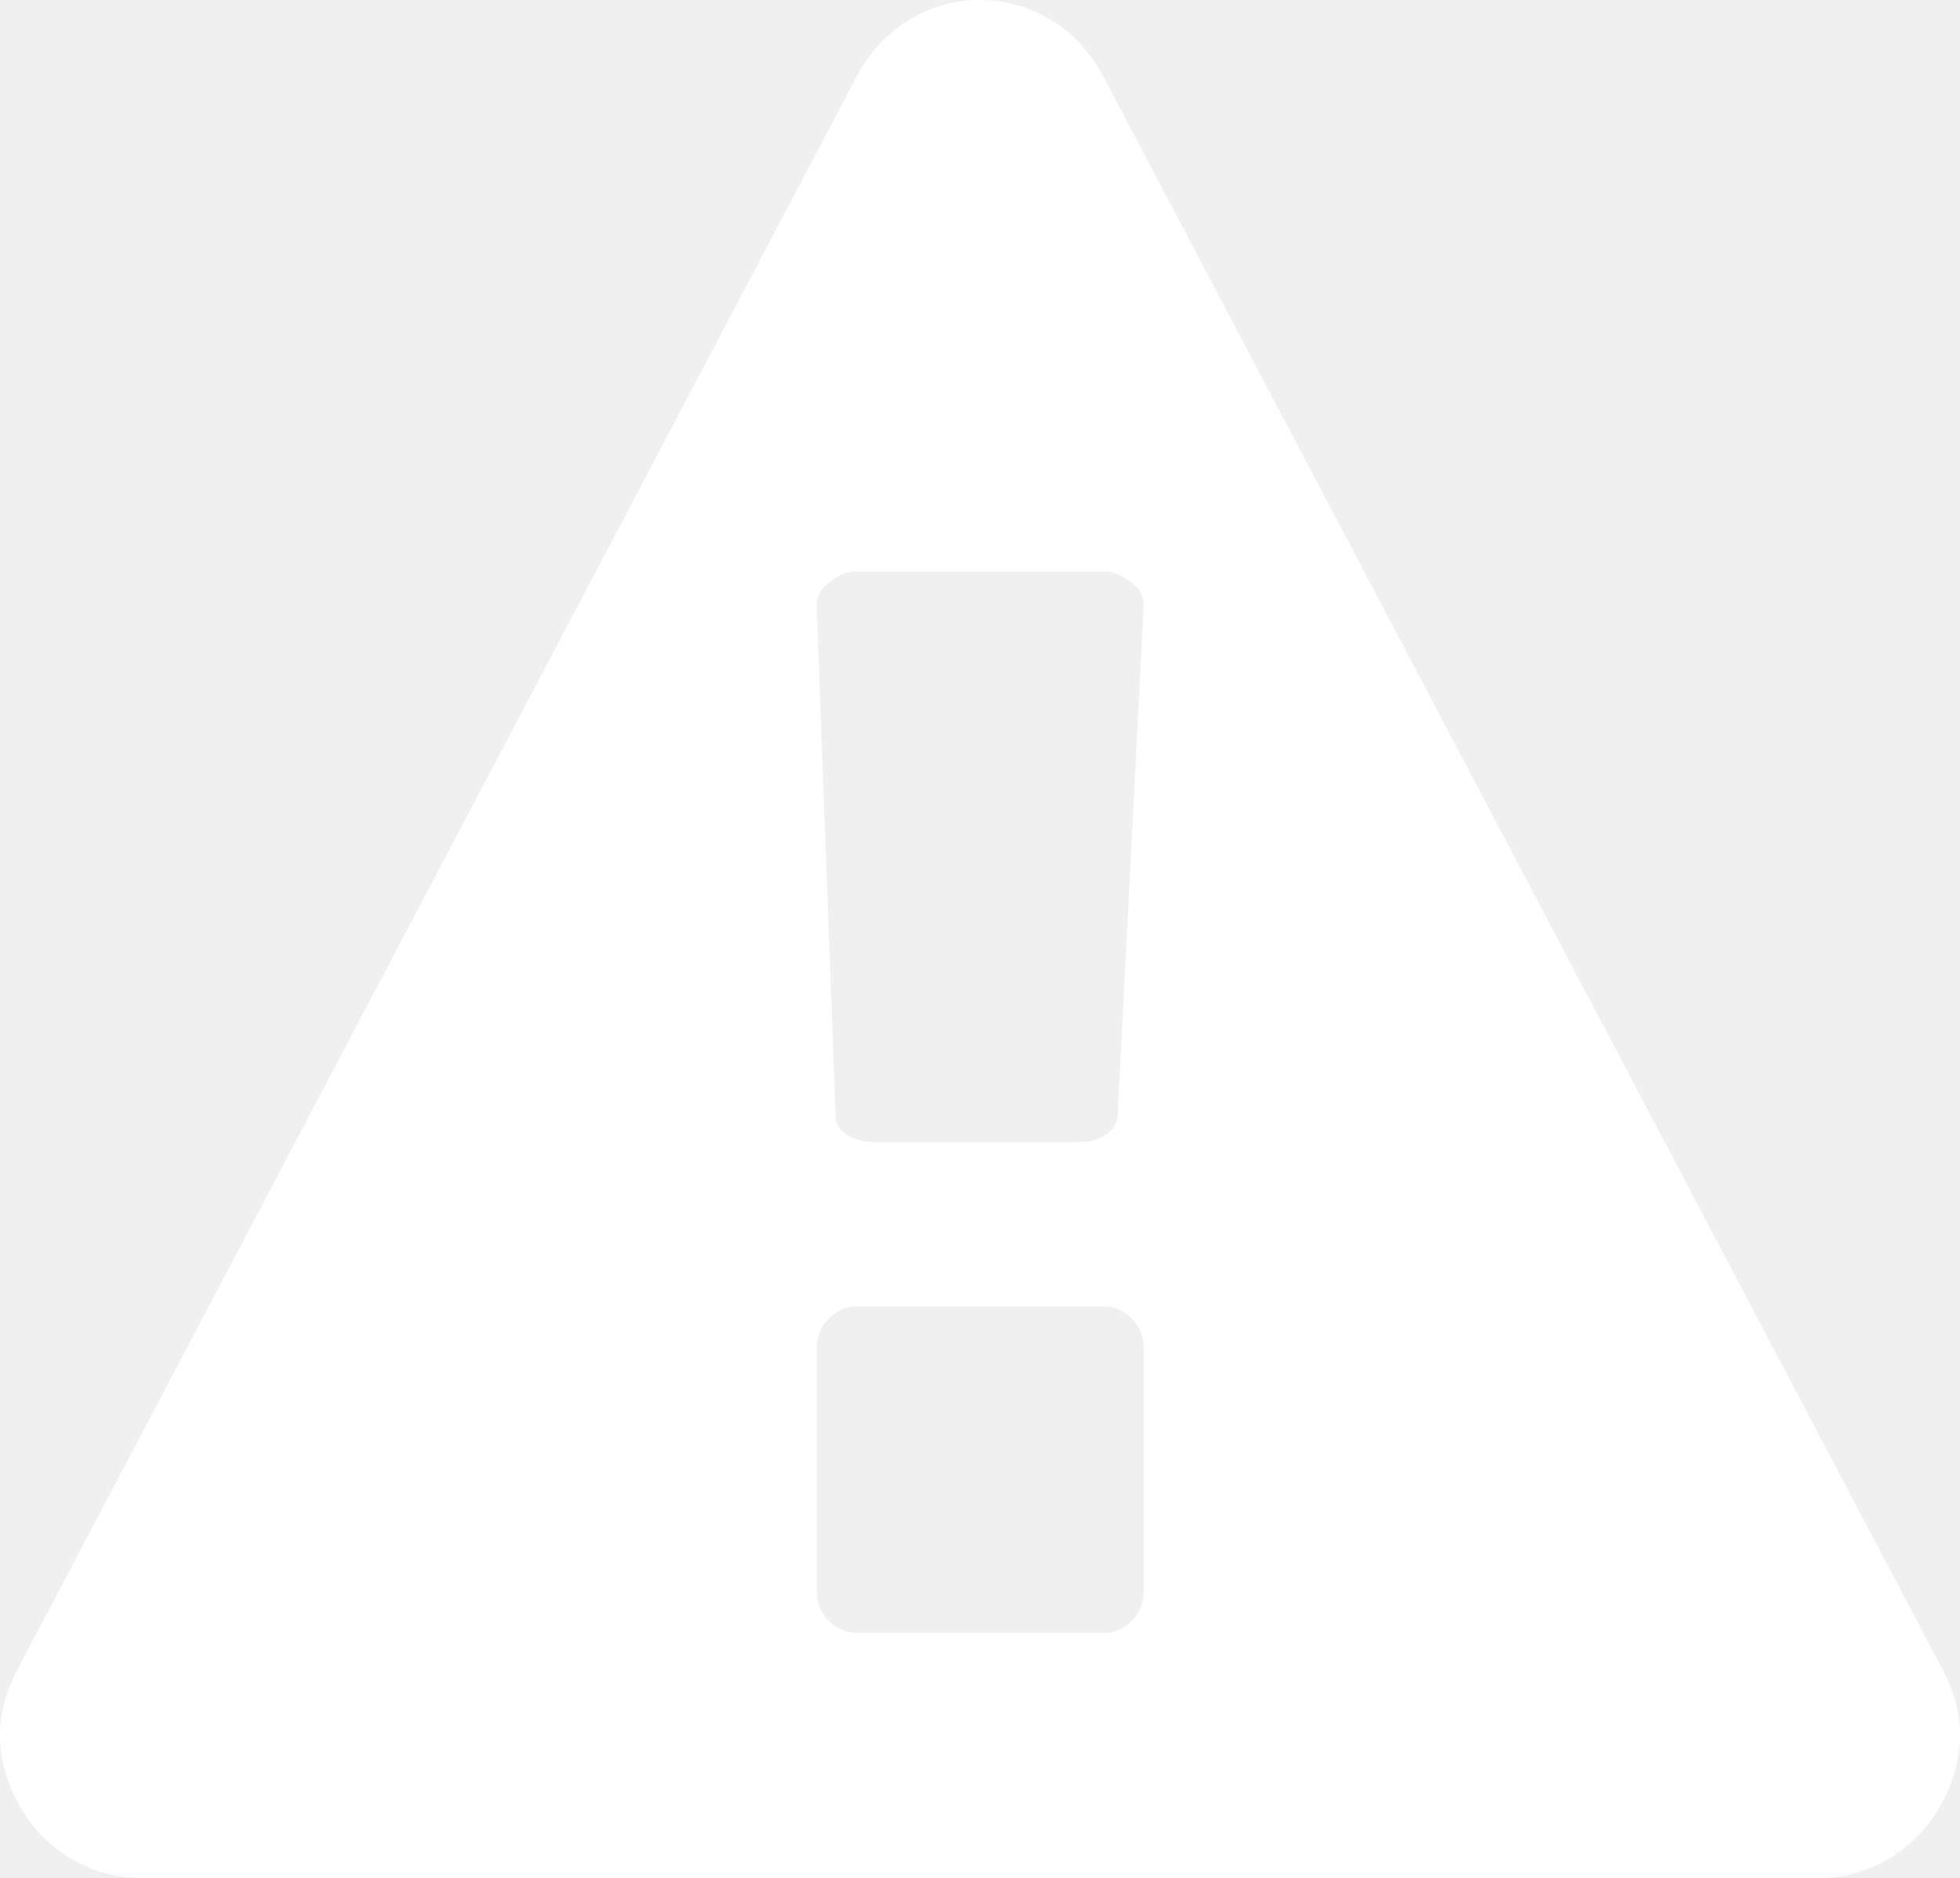
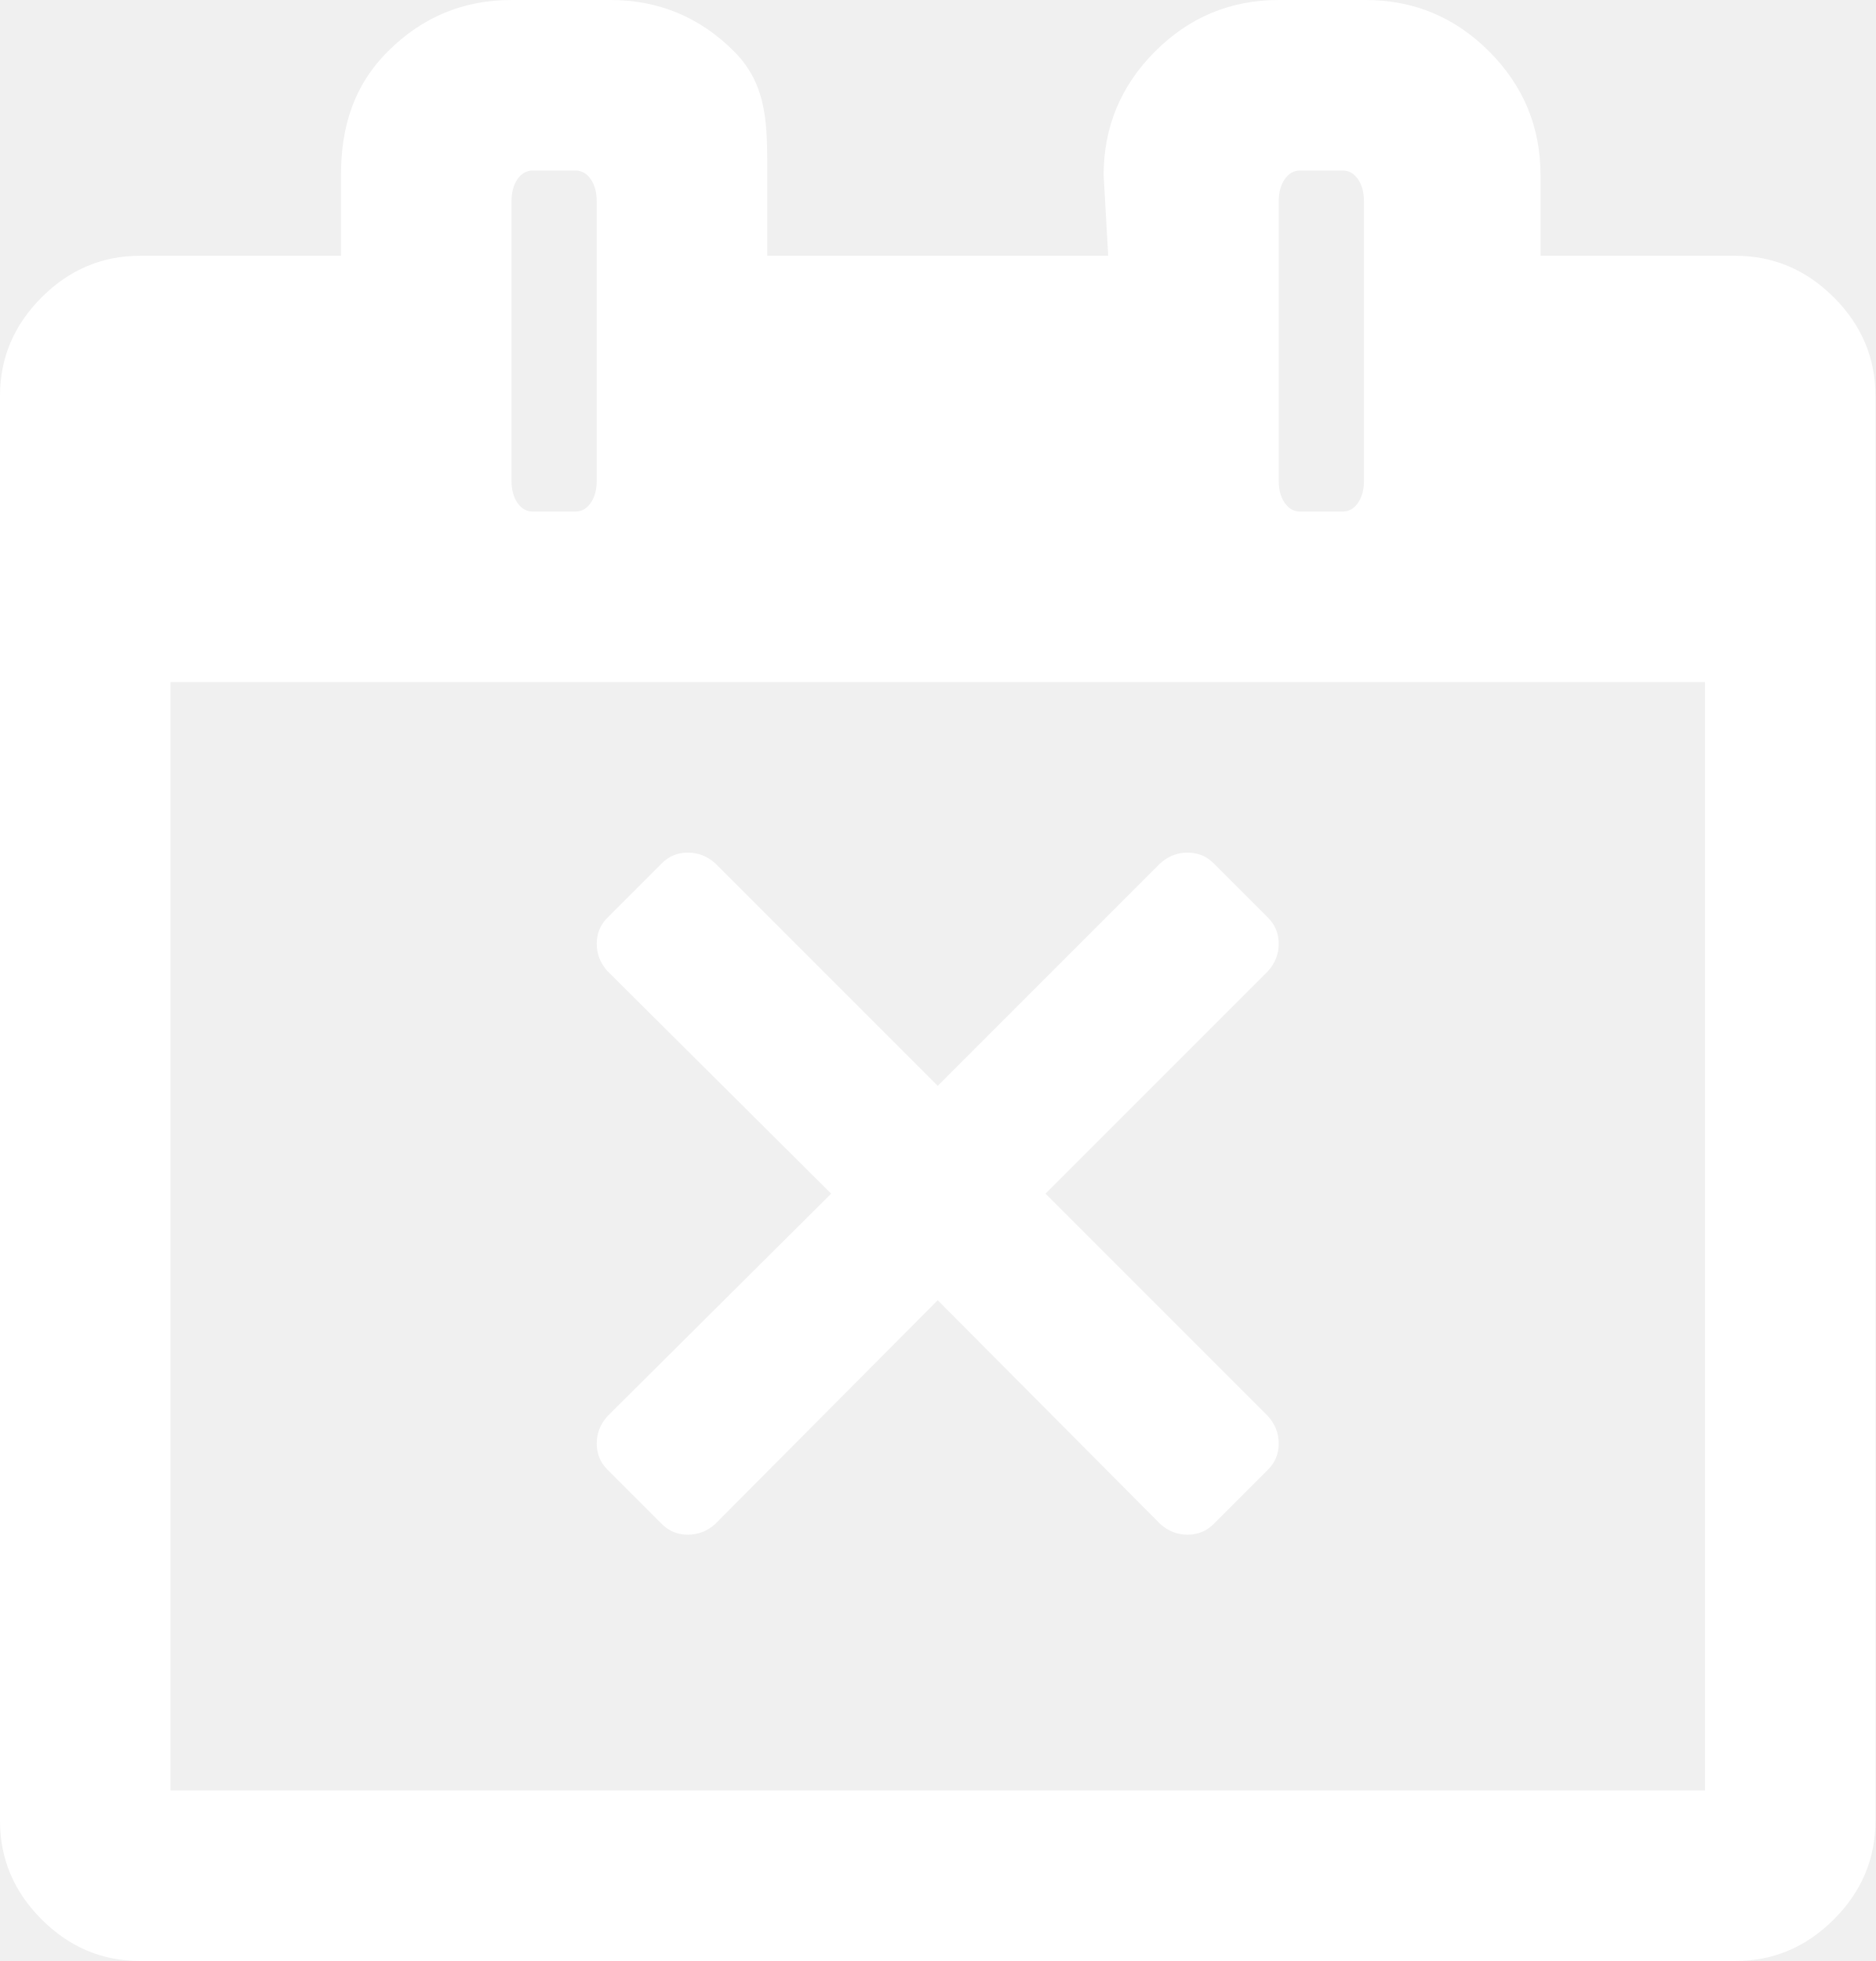
- <svg xmlns="http://www.w3.org/2000/svg" width="24" height="23" viewBox="0 0 24 23">
-   <path fill="#FFFFFF" fill-rule="evenodd" d="M13.498,0.914 L23.772,20.421 C24.085,20.994 24.076,21.567 23.746,22.14 C23.594,22.404 23.387,22.613 23.124,22.768 C22.86,22.923 22.577,23 22.274,23 L1.726,23 C1.423,23 1.14,22.923 0.876,22.768 C0.613,22.613 0.406,22.404 0.254,22.14 C-0.076,21.567 -0.085,20.994 0.228,20.421 L10.502,0.914 C10.653,0.632 10.863,0.409 11.13,0.246 C11.398,0.082 11.688,0 12,0 C12.312,0 12.602,0.082 12.87,0.246 C13.137,0.409 13.347,0.632 13.498,0.914 Z M14.005,19.484 L14.005,16.516 C14.005,16.37 13.956,16.247 13.857,16.148 C13.758,16.049 13.64,16 13.505,16 L10.501,16 C10.365,16 10.248,16.049 10.149,16.148 C10.05,16.247 10,16.37 10,16.516 L10,19.484 C10,19.63 10.05,19.753 10.149,19.852 C10.248,19.951 10.365,20 10.501,20 L13.505,20 C13.64,20 13.758,19.951 13.857,19.852 C13.956,19.753 14.005,19.63 14.005,19.484 Z M13.685,13.673 L14.005,7.409 C14.005,7.3 13.96,7.214 13.869,7.15 C13.751,7.05 13.641,7 13.541,7 L10.464,7 C10.364,7 10.255,7.05 10.136,7.15 C10.045,7.214 10,7.309 10,7.437 L10.232,13.673 C10.232,13.764 10.277,13.839 10.368,13.898 C10.459,13.958 10.569,13.987 10.696,13.987 L13.221,13.987 C13.348,13.987 13.455,13.958 13.541,13.898 C13.628,13.839 13.675,13.764 13.685,13.673 Z" />
+ <svg xmlns="http://www.w3.org/2000/svg" width="22" height="23" viewBox="0 0 22 23">
+   <path fill="#FFFFFF" fill-rule="evenodd" d="M22,4.643 L22,21.357 C22,21.802 21.837,22.187 21.512,22.512 C21.187,22.837 20.802,23 20.357,23 L1.643,23 C1.198,23 0.813,22.837 0.488,22.512 C0.163,22.187 0,21.802 0,21.357 L0,4.643 C0,4.198 0.163,3.813 0.488,3.488 C0.813,3.163 1.198,3 1.643,3 L4,3 L4,2.054 C4,1.489 4.148,1.005 4.55,0.603 C4.952,0.201 5.435,0 6,0 L7.161,0 C7.725,0 8.209,0.201 8.611,0.603 C9.013,1.005 9,1.489 9,2.054 L9,3 L13,3 L12.946,2.054 C12.946,1.489 13.148,1.005 13.55,0.603 C13.952,0.201 14.435,0 15,0 L16.018,0 C16.583,0 17.066,0.201 17.468,0.603 C17.87,1.005 18.071,1.489 18.071,2.054 L18.071,3 L20.357,3 C20.802,3 21.187,3.163 21.512,3.488 C21.837,3.813 22,4.198 22,4.643 Z M2,21 L20,21 L20,8 L2,8 L2,21 Z M7,5.636 L7,2.364 C7,2.258 6.977,2.17 6.93,2.102 C6.883,2.034 6.823,2 6.75,2 L6.25,2 C6.177,2 6.117,2.034 6.07,2.102 C6.023,2.17 6,2.258 6,2.364 L6,5.636 C6,5.742 6.023,5.83 6.07,5.898 C6.117,5.966 6.177,6 6.25,6 L6.75,6 C6.823,6 6.883,5.966 6.93,5.898 C6.977,5.83 7,5.742 7,5.636 Z M16,5.636 L16,2.364 C16,2.258 15.977,2.17 15.93,2.102 C15.883,2.034 15.823,2 15.75,2 L15.25,2 C15.177,2 15.117,2.034 15.07,2.102 C15.023,2.17 15,2.258 15,2.364 L15,5.636 C15,5.742 15.023,5.83 15.07,5.898 C15.117,5.966 15.177,6 15.25,6 L15.75,6 C15.823,6 15.883,5.966 15.93,5.898 C15.977,5.83 16,5.742 16,5.636 Z M14.875,17.236 L14.236,17.875 C14.153,17.958 14.051,18 13.931,18 C13.81,18 13.704,17.958 13.611,17.875 L11,15.25 L8.389,17.875 C8.296,17.958 8.19,18 8.069,18 C7.949,18 7.847,17.958 7.764,17.875 L7.125,17.236 C7.042,17.153 7,17.051 7,16.931 C7,16.81 7.042,16.704 7.125,16.611 L9.75,14 L7.125,11.389 C7.042,11.296 7,11.19 7,11.069 C7,10.949 7.042,10.847 7.125,10.764 L7.764,10.125 C7.847,10.042 7.949,10 8.069,10 C8.19,10 8.296,10.042 8.389,10.125 L11,12.736 L13.611,10.125 C13.704,10.042 13.81,10 13.931,10 C14.051,10 14.153,10.042 14.236,10.125 L14.875,10.764 C14.958,10.847 15,10.949 15,11.069 C15,11.19 14.958,11.296 14.875,11.389 L12.264,14 L14.875,16.611 C14.958,16.704 15,16.81 15,16.931 C15,17.051 14.958,17.153 14.875,17.236 Z" />
</svg>
